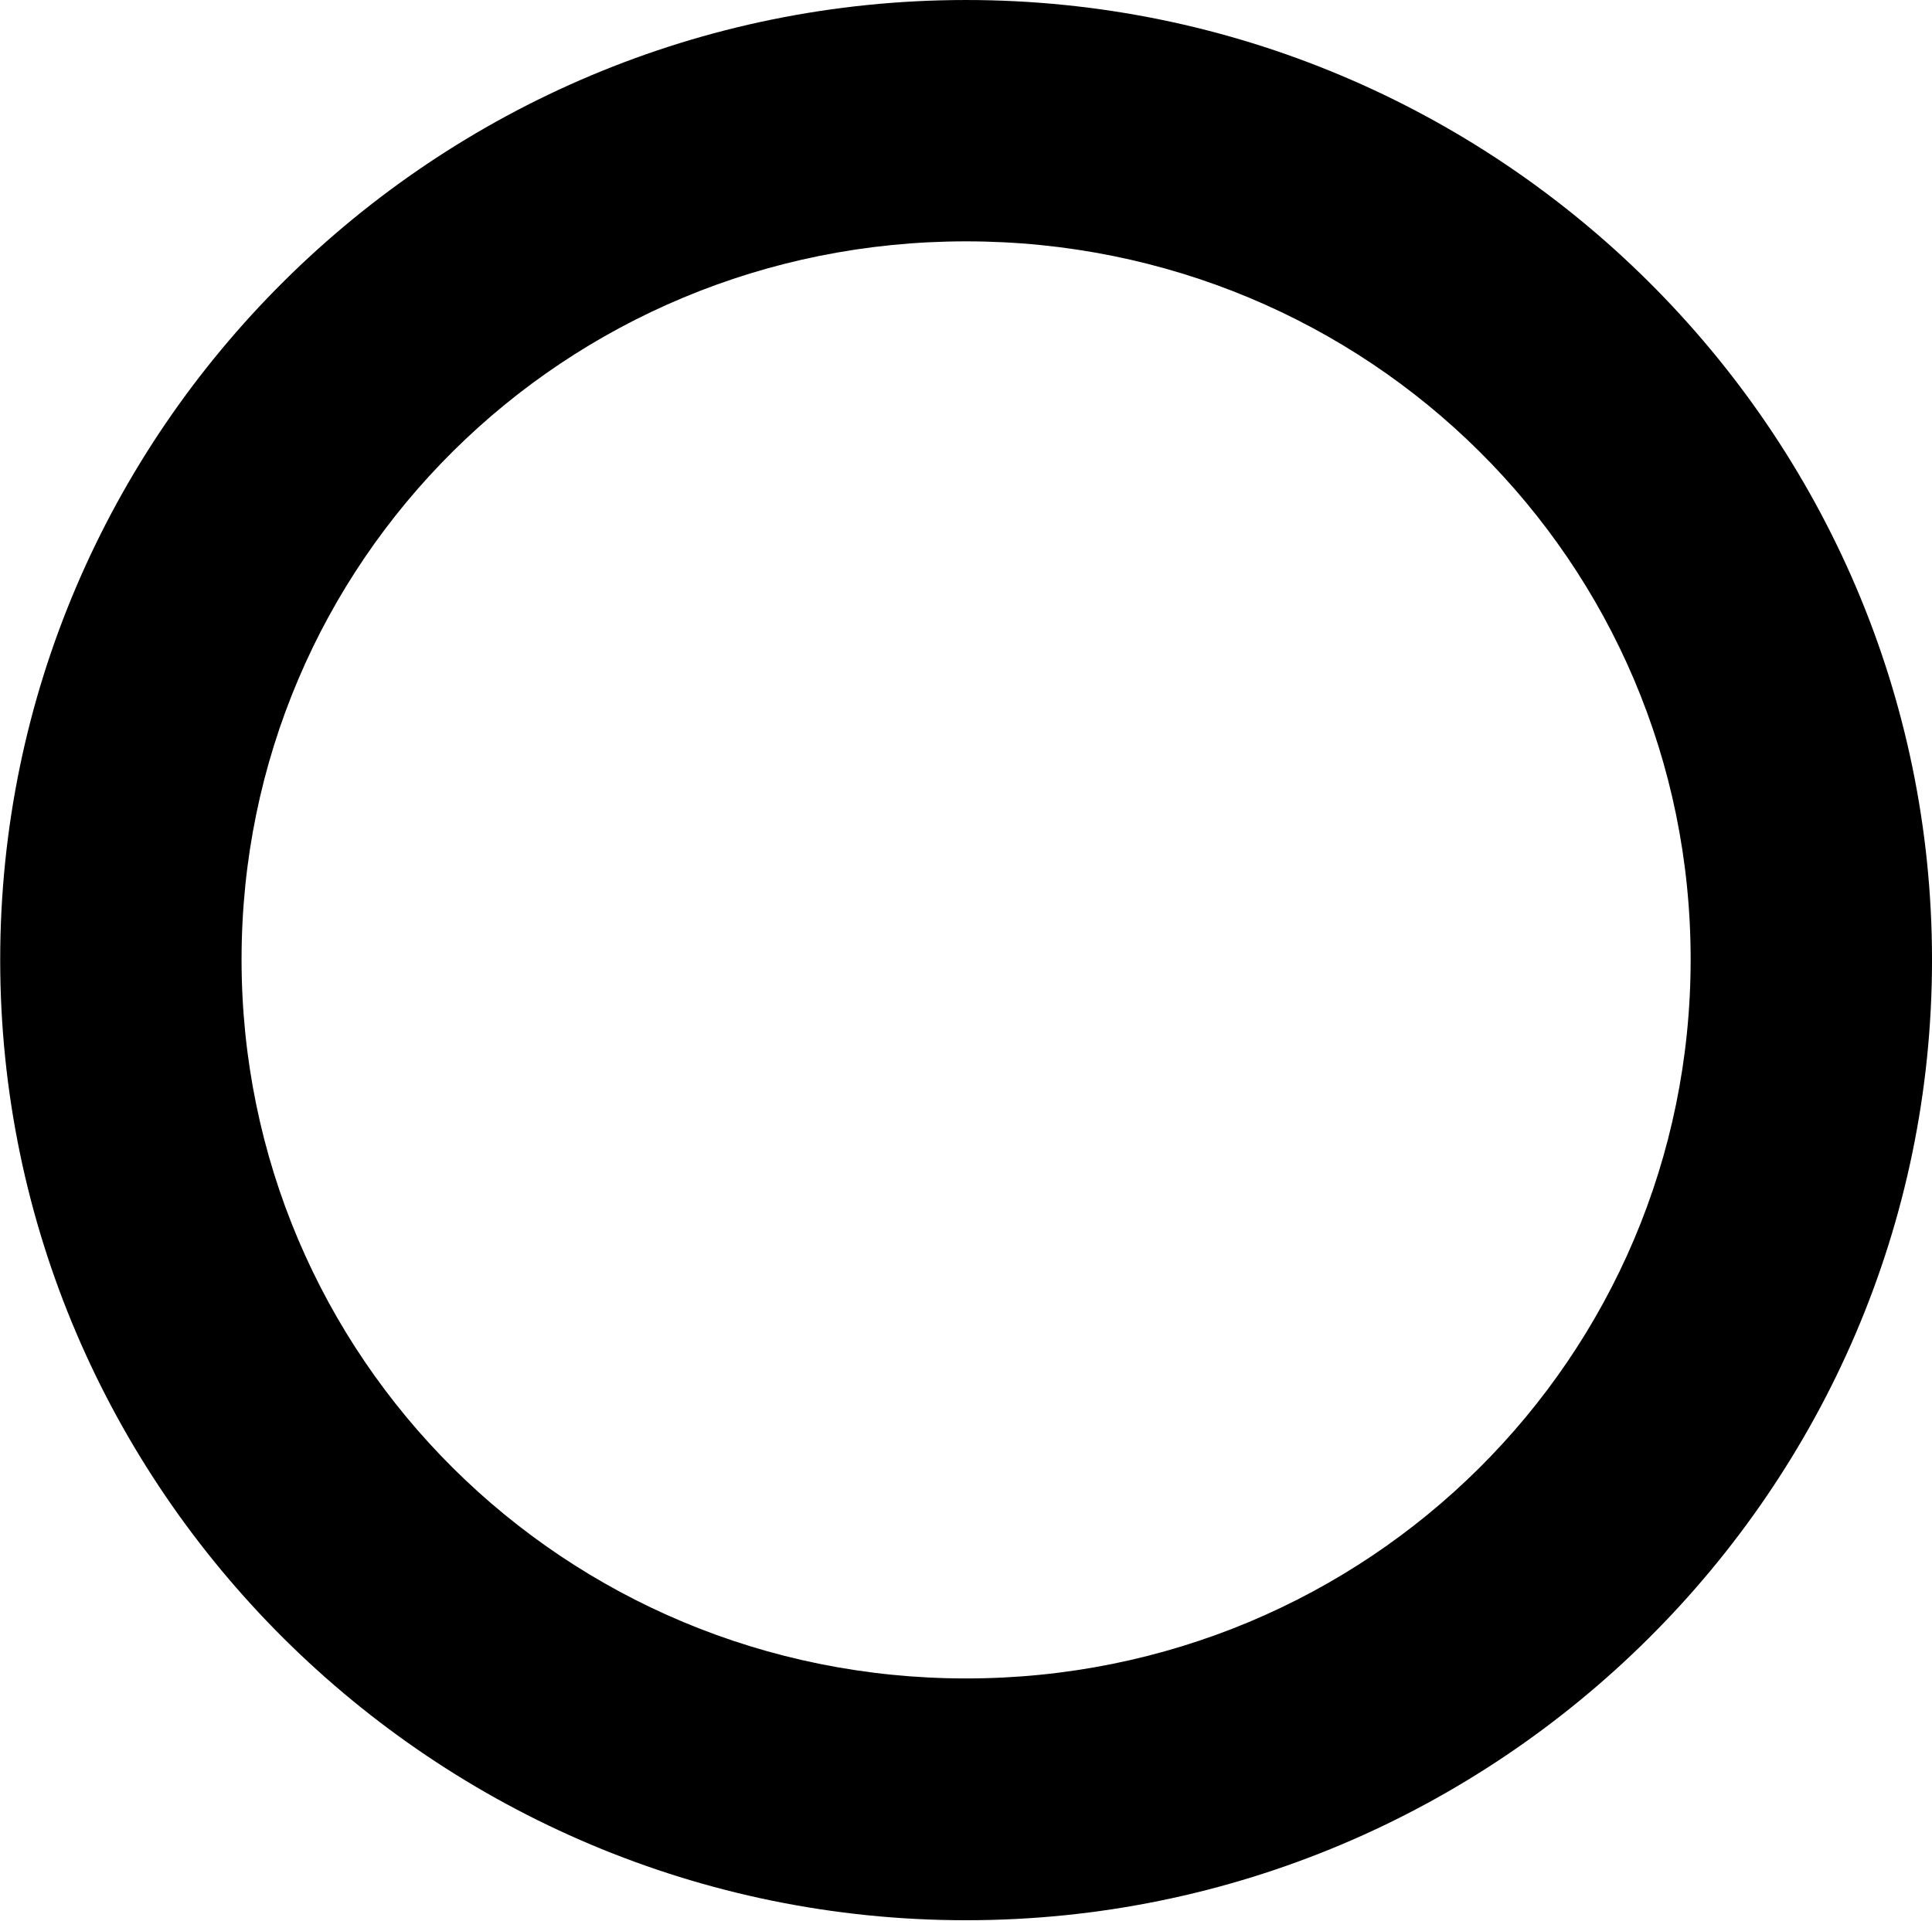
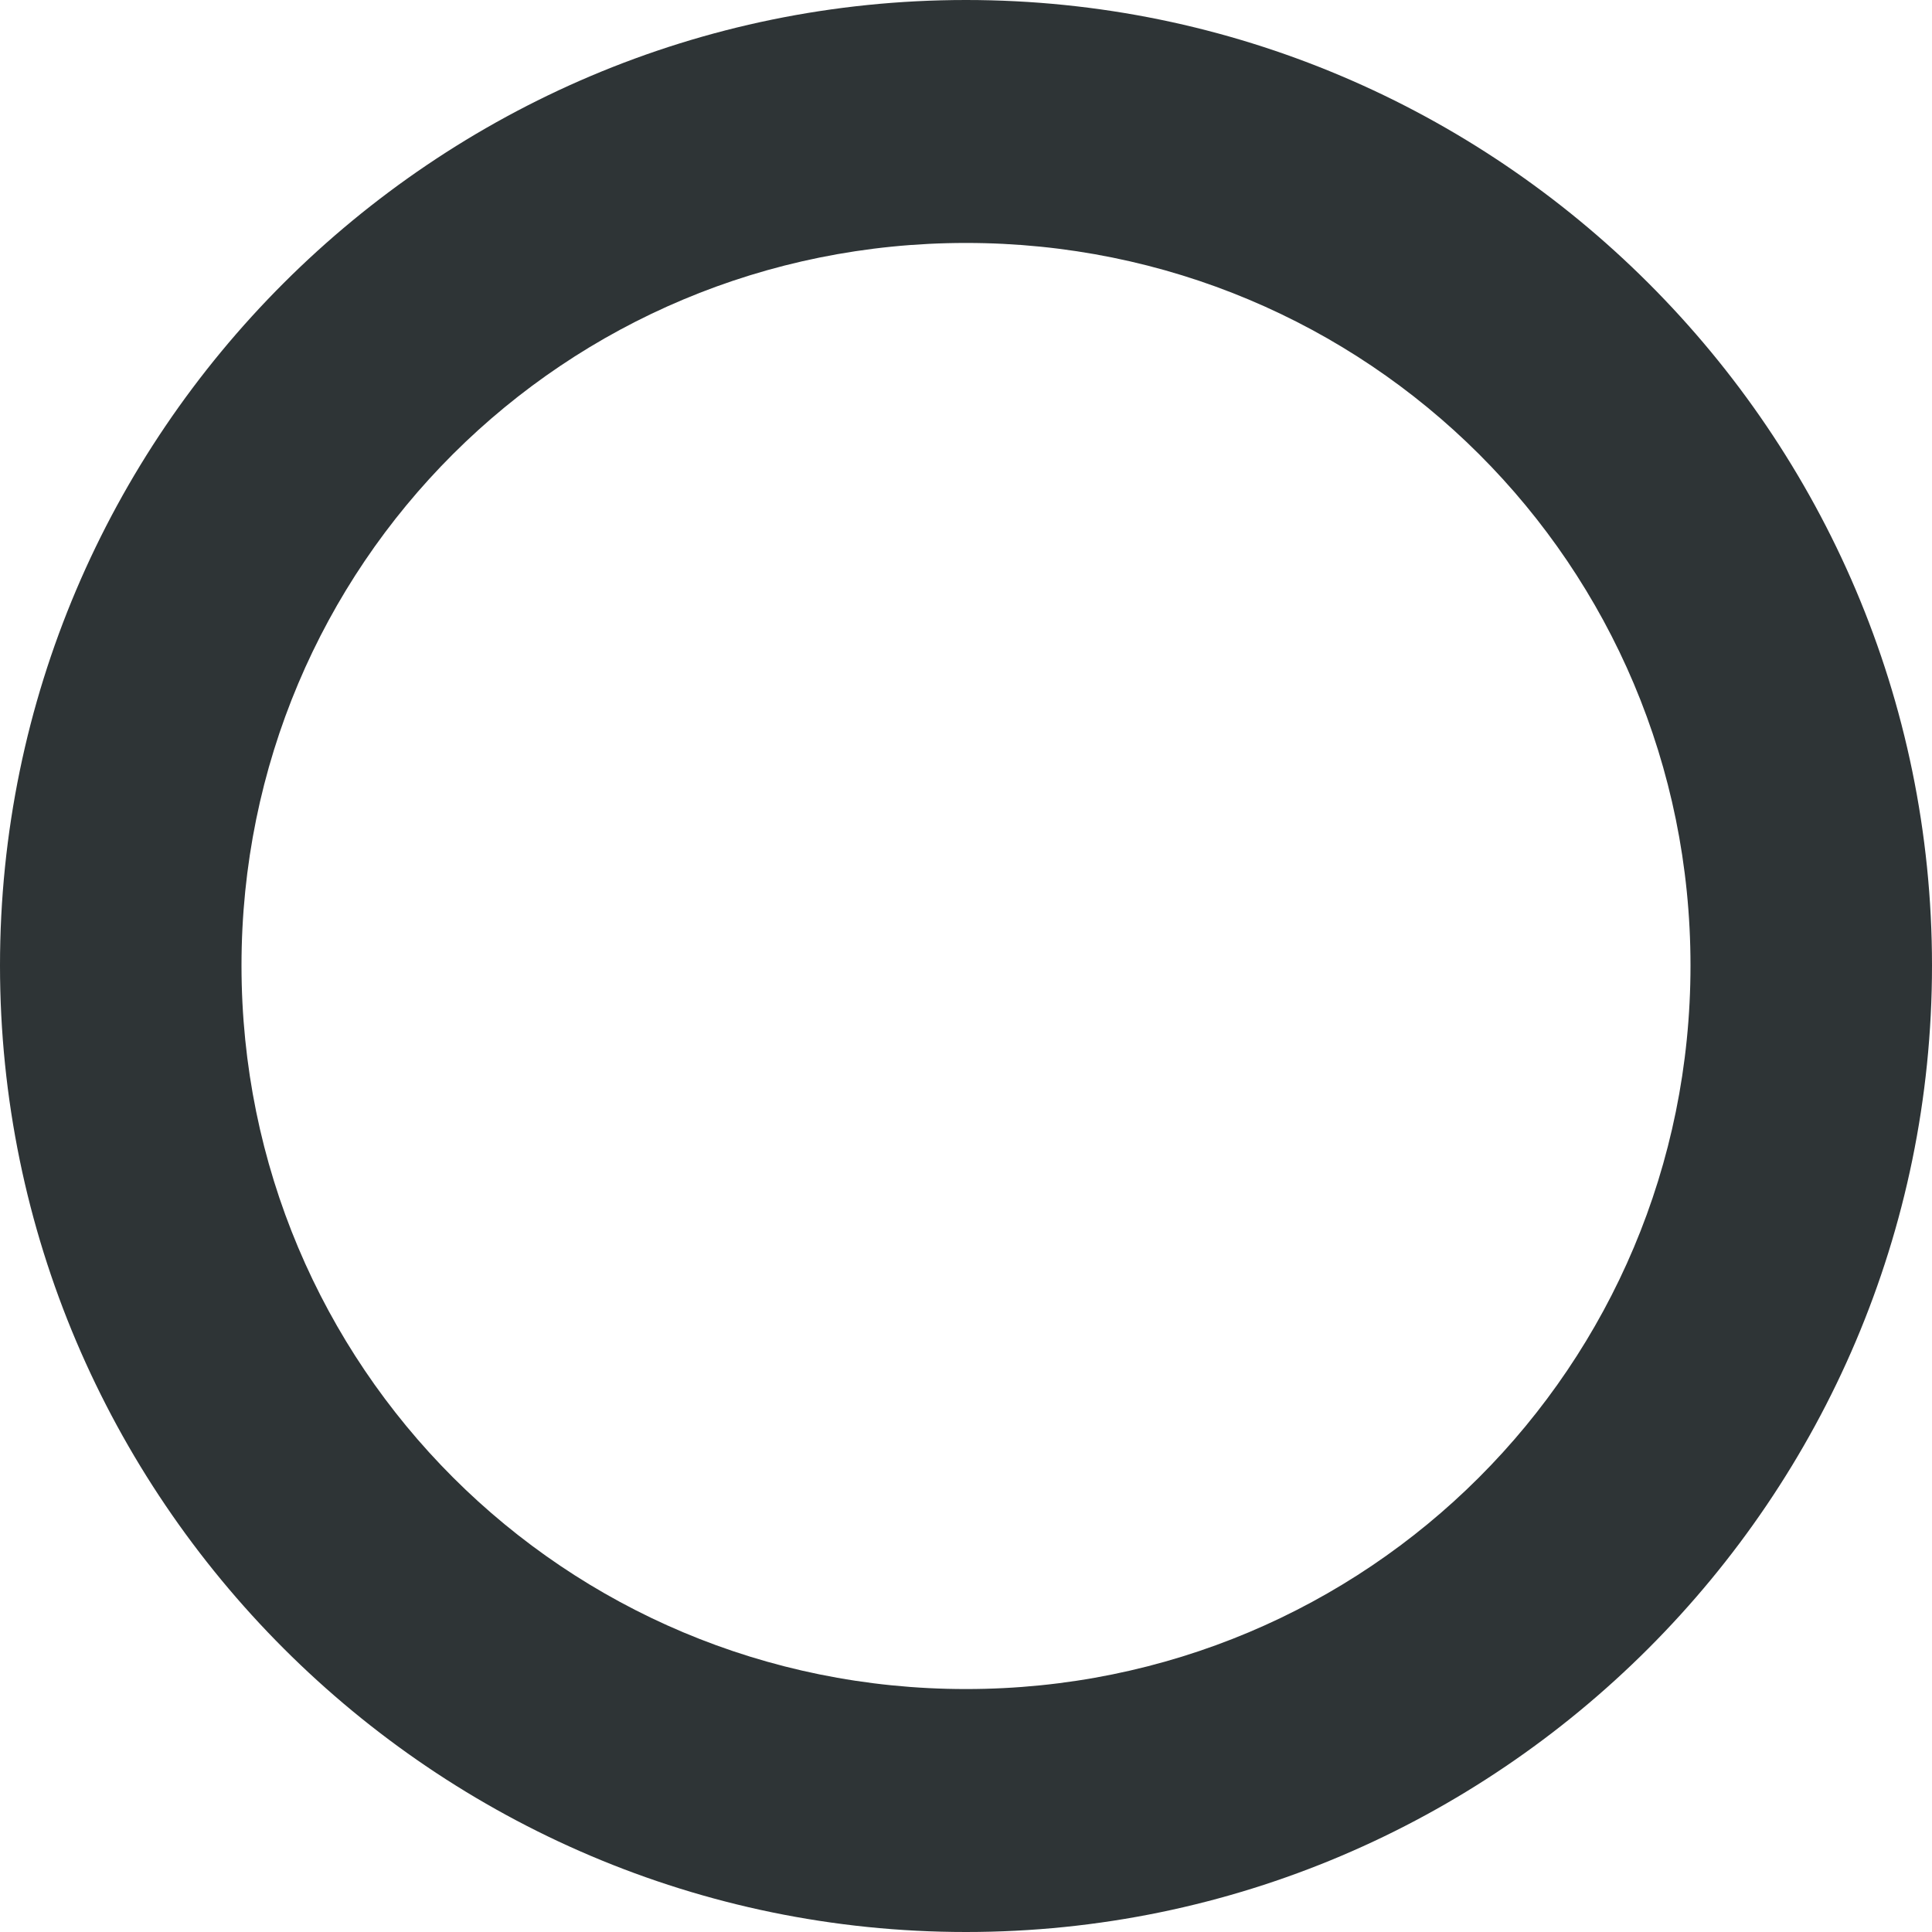
- <svg xmlns="http://www.w3.org/2000/svg" width="16.004" height="15.908" viewBox="0 0 4.234 4.209" version="1.1" id="svg4268">
-   <defs id="defs4262" />
-   <g id="ellipse" style="display:inline" transform="translate(-25.13477,9.916016)">
-     <g id="path910">
-       <path style="color:#000000;fill:#000000;fill-opacity:0;stroke-width:0.529;stroke-linecap:round;stroke-linejoin:round;-inkscape-stroke:none" d="M 29.104,-7.812 A 1.852,1.84 0 0 1 27.252,-5.972 1.852,1.84 0 0 1 25.4,-7.812 1.852,1.84 0 0 1 27.252,-9.652 1.852,1.84 0 0 1 29.104,-7.812 Z" id="path3488" />
-       <path style="color:#000000;fill:#000000;stroke-linecap:round;stroke-linejoin:round;-inkscape-stroke:none" d="m 27.252,-9.916 c -1.165,0 -2.117,0.943 -2.117,2.104 0,1.16 0.952,2.105 2.117,2.105 1.165,0 2.117,-0.945 2.117,-2.105 0,-1.16 -0.952,-2.104 -2.117,-2.104 z m 0,0.529 c 0.881,0 1.588,0.702 1.588,1.574 0,0.872 -0.707,1.576 -1.588,1.576 -0.881,0 -1.588,-0.704 -1.588,-1.576 0,-0.872 0.707,-1.574 1.588,-1.574 z" id="path3490" />
-     </g>
+ <svg xmlns="http://www.w3.org/2000/svg" width="16px" height="16px" viewBox="0 0 16 16">
+   <g fill="#2e3436">
+     <path d="M 14.999,7.999 A 6.998,6.996 0 0,1 8,14.994 A 6.998,6.996 0 0,1 1.002,7.999 A 6.998,6.996 0 0,1 8,1.003 A 6.998,6.996 0 0,1 14.999,7.999 Z" fill="#2e3436" stroke-width="2.006" stroke-linecap="round" stroke-linejoin="round" fill-opacity="0" />
+     <path d="m 8,0 c -4.402,0 -8,3.586 -8,7.996 c 0,4.411 3.598,8.004 8,8.004 c 4.402,0 8,-3.593 8,-8.004 c 0,-4.411 -3.598,-7.996 -8,-7.996 z m 0,2.012 c 3.328,0 6,2.668 6,5.984 c 0,3.317 -2.672,5.992 -6,5.992 c -3.328,0 -6,-2.675 -6,-5.992 c 0,-3.317 2.672,-5.984 6,-5.984 z" fill="#2e3436" stroke-linecap="round" stroke-linejoin="round" />
  </g>
</svg>
